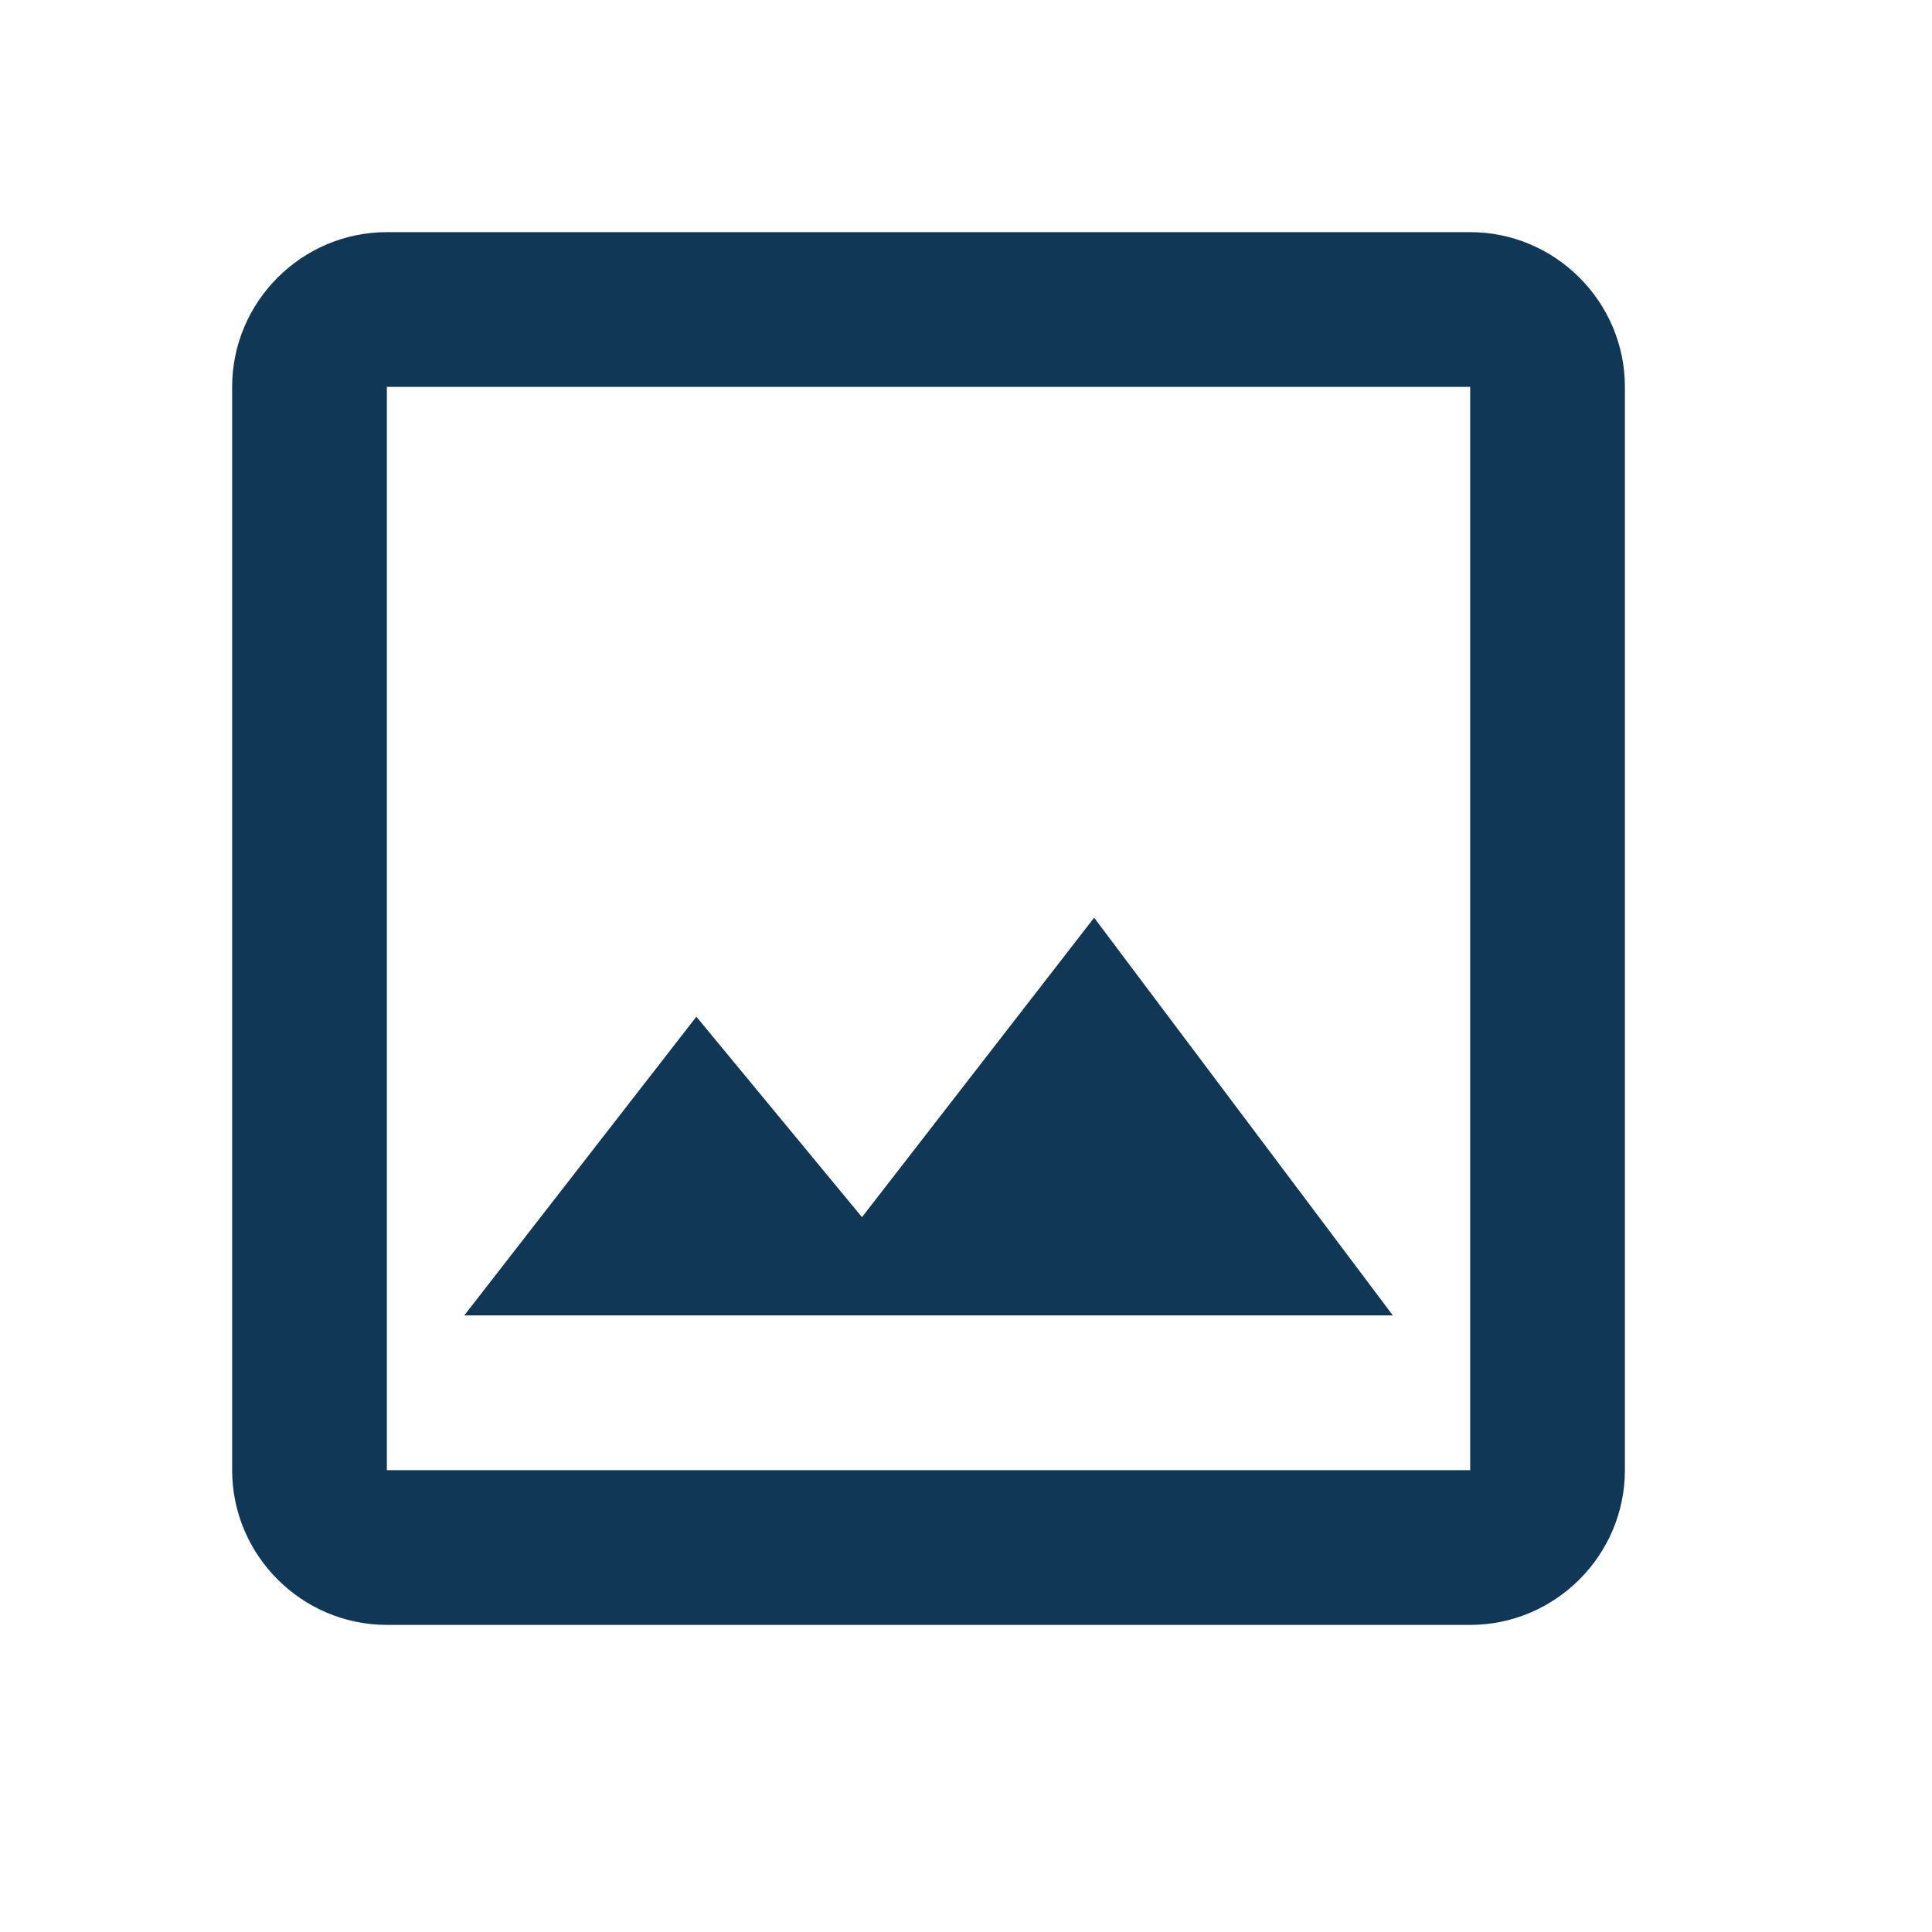
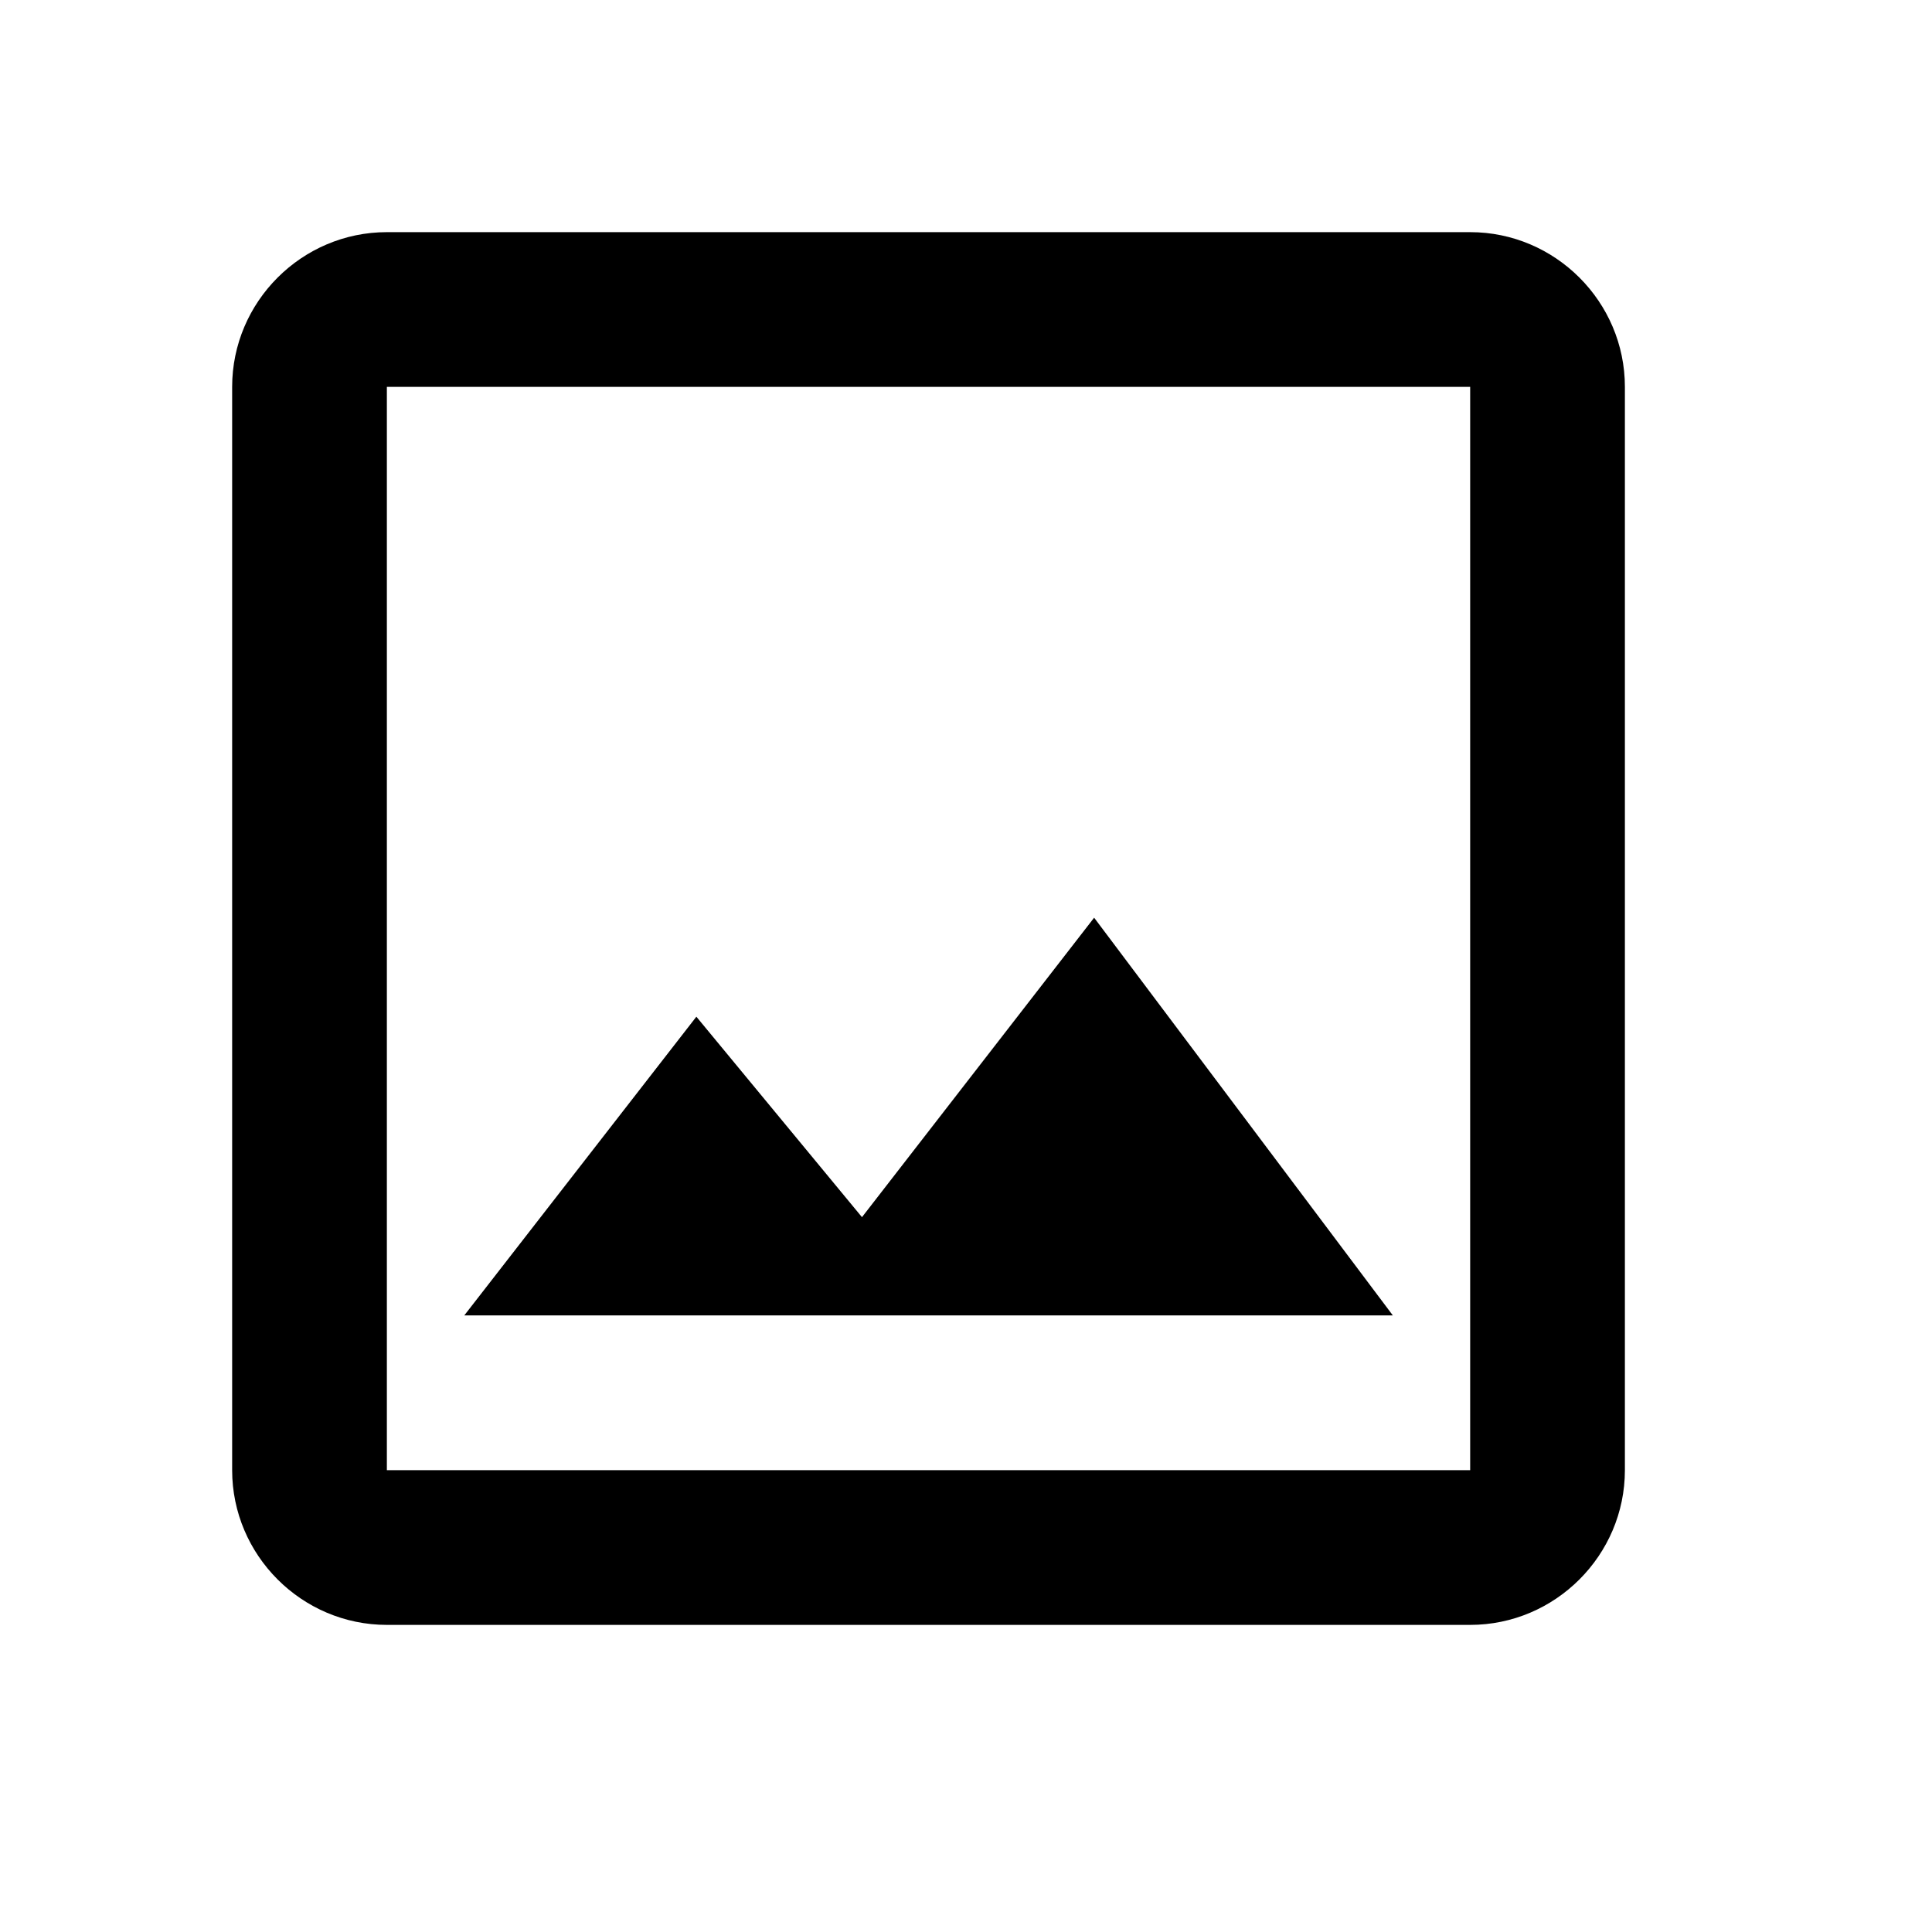
<svg xmlns="http://www.w3.org/2000/svg" width="25" height="25" viewBox="0 0 25 25" fill="none">
-   <path d="M19.024 5.006V19.024H5.006V5.006H19.024ZM19.024 3.004H5.006C3.905 3.004 3.004 3.905 3.004 5.006V19.024C3.004 20.125 3.905 21.026 5.006 21.026H19.024C20.125 21.026 21.026 20.125 21.026 19.024V5.006C21.026 3.905 20.125 3.004 19.024 3.004ZM14.158 11.875L11.154 15.75L9.011 13.156L6.008 17.021H18.023L14.158 11.875Z" fill="#113757" />
+   <path d="M19.024 5.006V19.024H5.006V5.006H19.024ZM19.024 3.004H5.006C3.905 3.004 3.004 3.905 3.004 5.006V19.024C3.004 20.125 3.905 21.026 5.006 21.026H19.024C20.125 21.026 21.026 20.125 21.026 19.024V5.006C21.026 3.905 20.125 3.004 19.024 3.004ZM14.158 11.875L11.154 15.75L9.011 13.156L6.008 17.021H18.023L14.158 11.875Z" fill="#000000" />
</svg>
